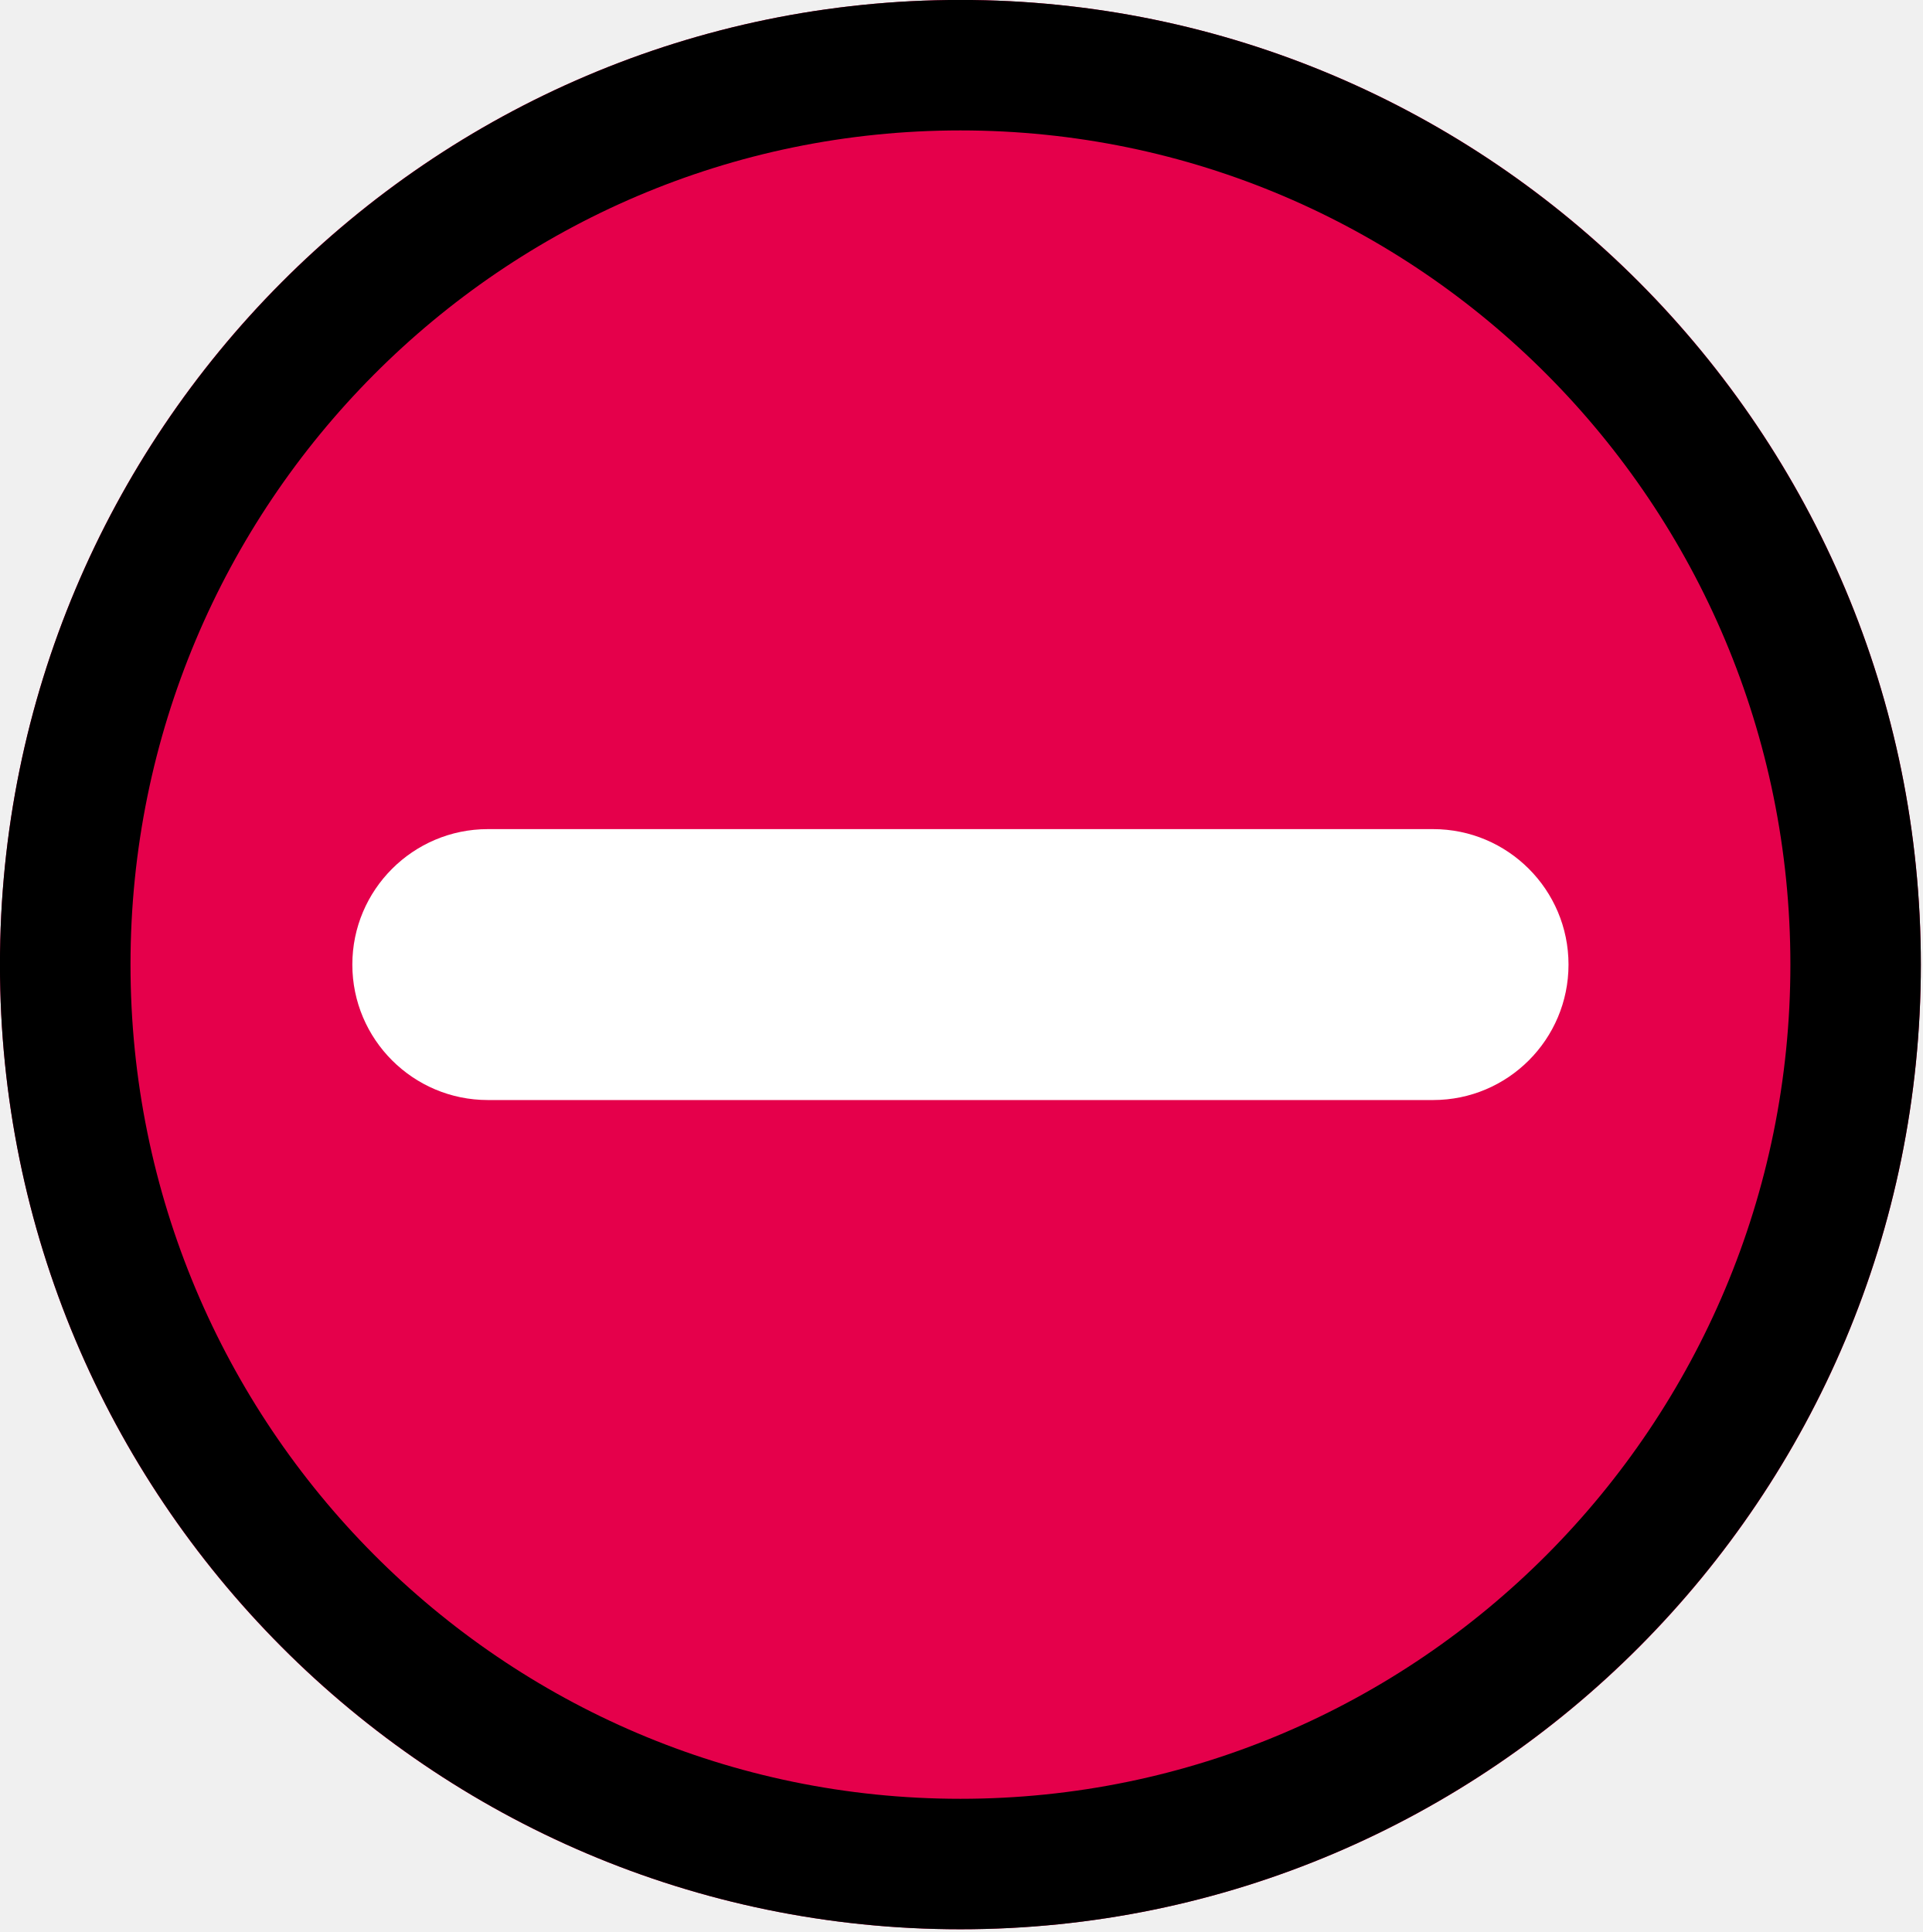
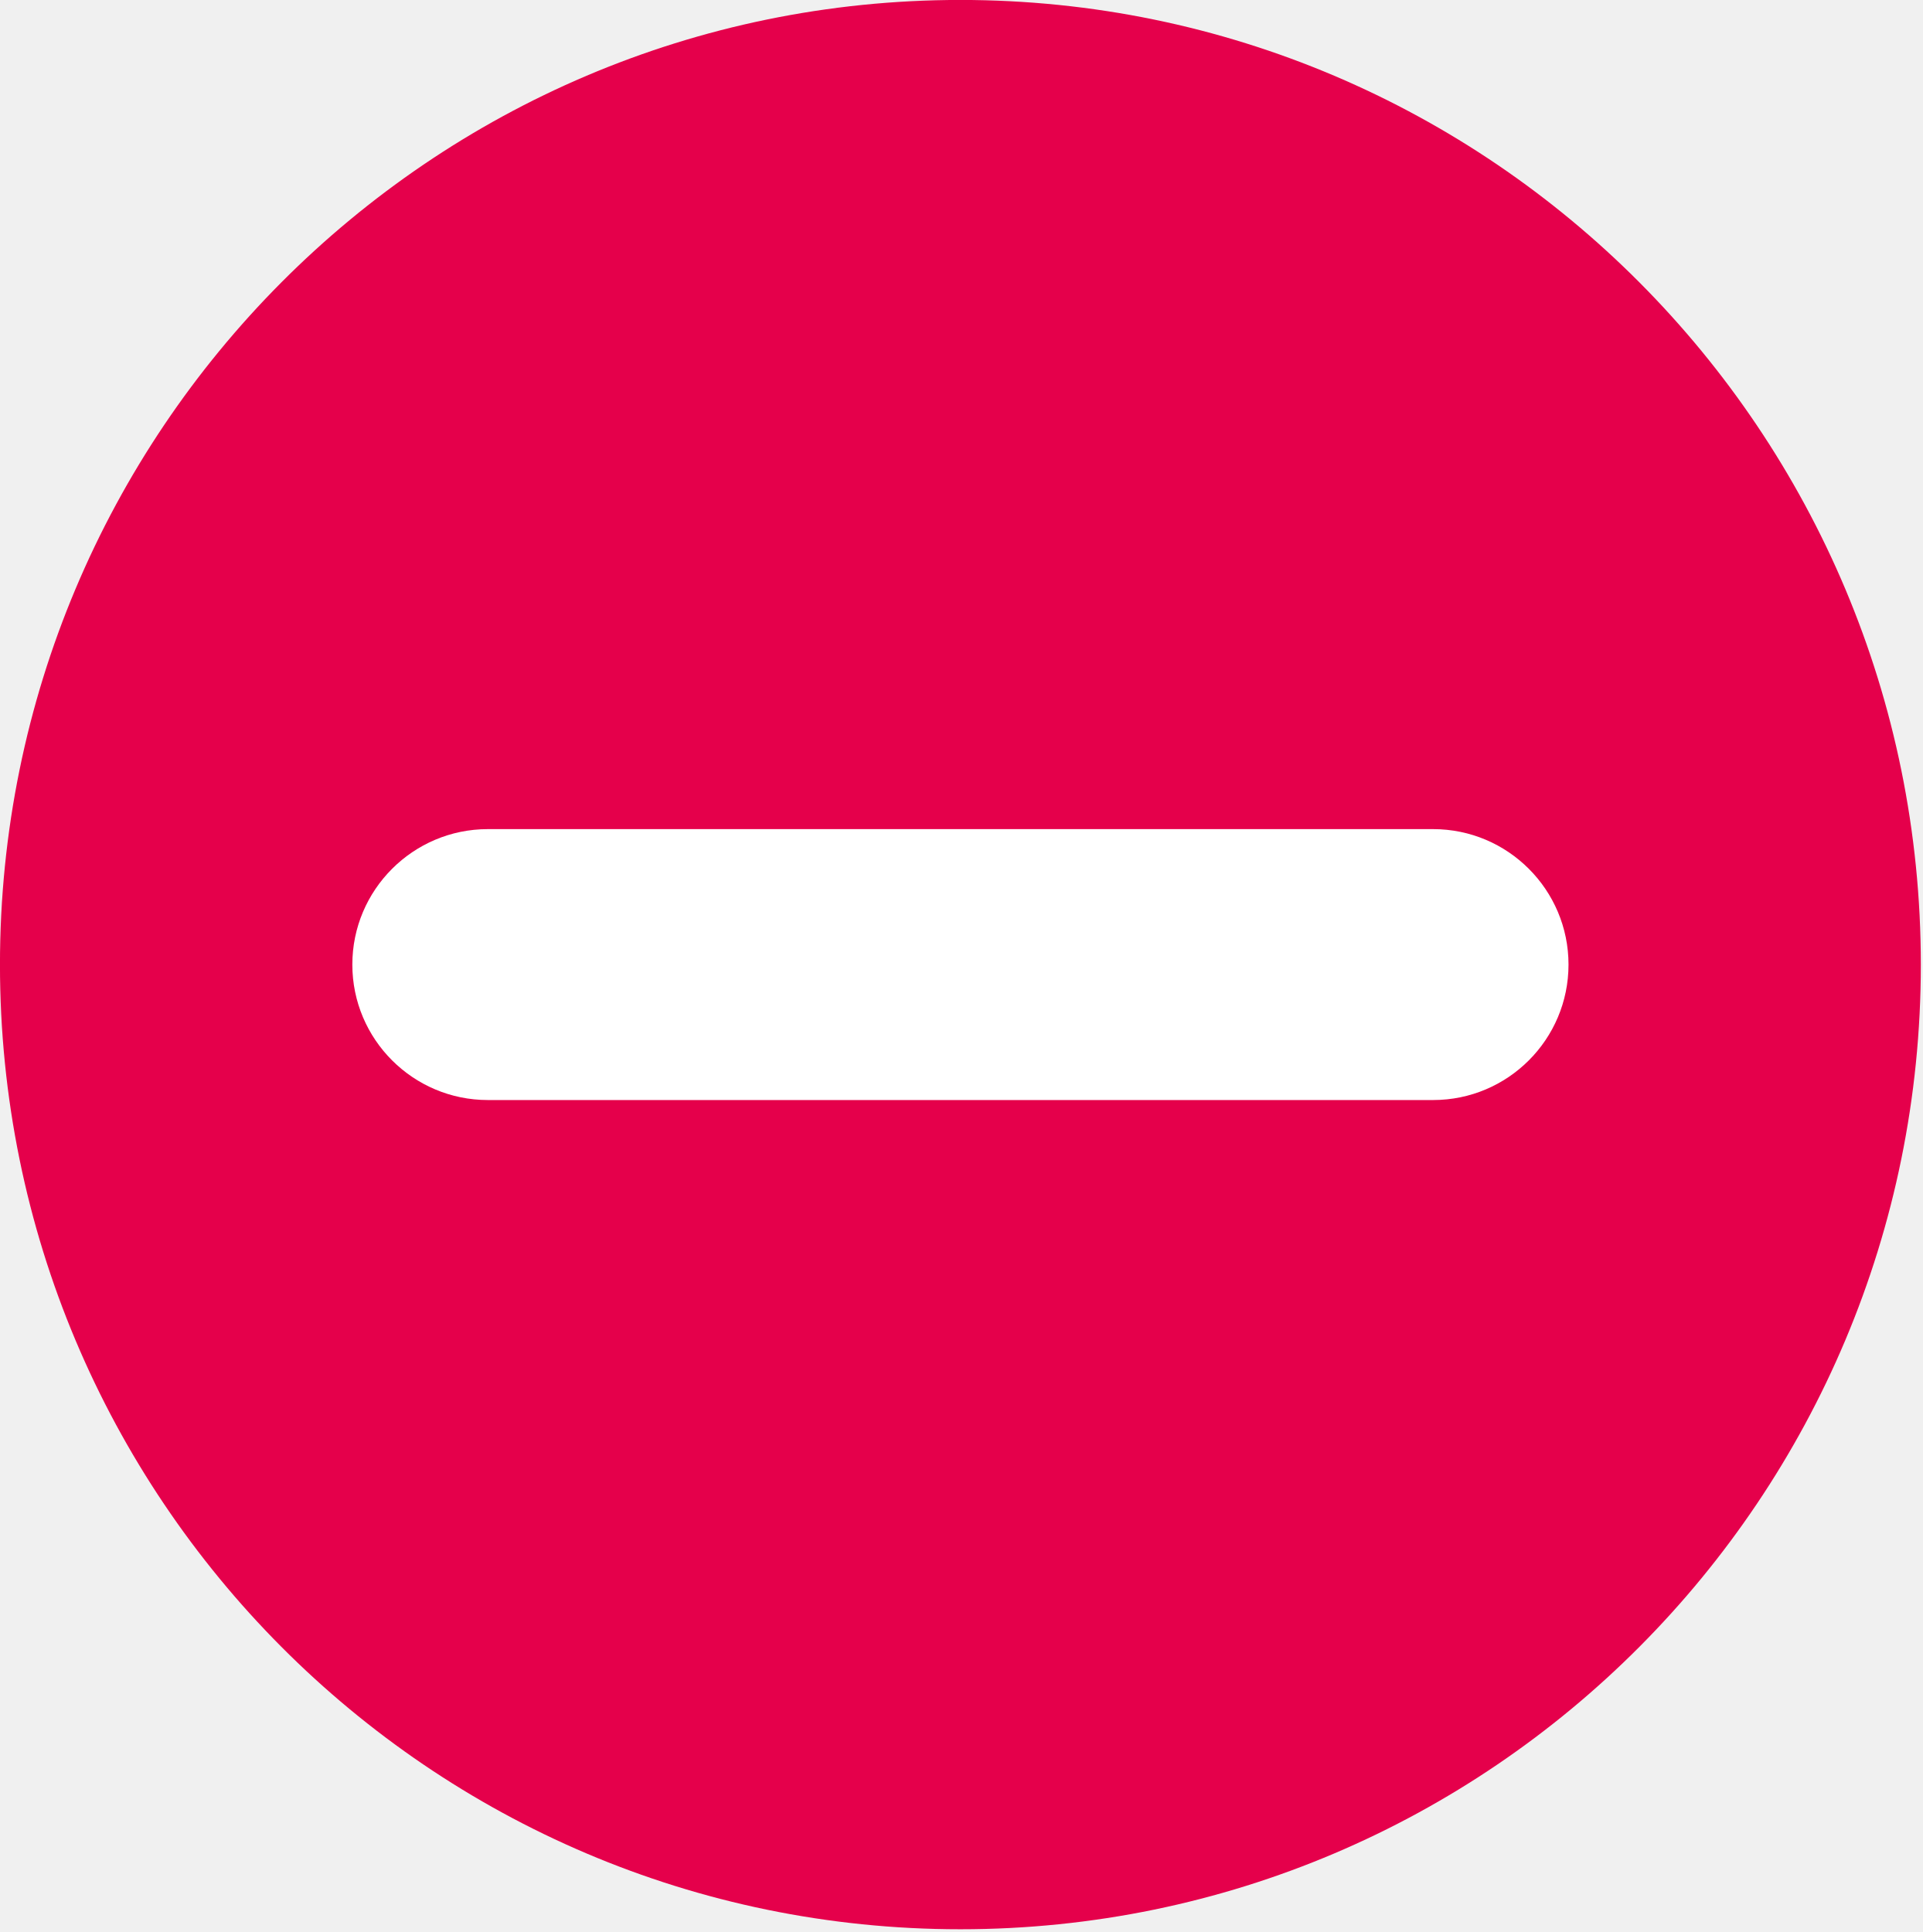
<svg xmlns="http://www.w3.org/2000/svg" width="100%" height="100%" viewBox="0 0 196 197" version="1.1" xml:space="preserve" style="fill-rule:evenodd;clip-rule:evenodd;stroke-linejoin:round;stroke-miterlimit:2;">
  <g transform="matrix(1,0,0,1,-5699,-1416)">
    <g id="ArtBoard2" transform="matrix(0.174854,0,0,1.06338,4702.33,246.277)">
      <rect x="5700" y="1100" width="1120" height="185" style="fill:none;" />
      <clipPath id="_clip1">
        <rect x="5700" y="1100" width="1120" height="185" />
      </clipPath>
      <g clip-path="url(#_clip1)">
        <g transform="matrix(7.23548,0,0,1.20472,-40645.8,-241.233)">
          <g transform="matrix(0.739794,0,0,0.733915,1542.87,306.742)">
            <circle cx="6677.37" cy="1203.62" r="104.619" style="fill:rgb(229,0,75);" />
-             <path d="M6677.37,1099C6735.11,1099 6781.99,1145.88 6781.99,1203.62C6781.99,1261.36 6735.11,1308.24 6677.37,1308.24C6619.63,1308.24 6572.75,1261.36 6572.75,1203.62C6572.75,1145.88 6619.63,1099 6677.37,1099ZM6677.37,1113.15C6727.29,1113.15 6767.78,1153.7 6767.78,1203.62C6767.78,1253.53 6727.29,1294.09 6677.37,1294.09C6627.46,1294.09 6586.97,1253.53 6586.97,1203.62C6586.97,1153.7 6627.46,1113.15 6677.37,1113.15Z" />
          </g>
          <g transform="matrix(1.01392,0,0,0.461753,-301.753,625.86)">
            <path d="M6739.69,1221.94C6739.69,1209.06 6734.87,1198.59 6728.93,1198.59L6653.8,1198.59C6647.86,1198.59 6643.03,1209.06 6643.03,1221.94C6643.03,1234.83 6647.86,1245.29 6653.8,1245.29L6728.93,1245.29C6734.87,1245.29 6739.69,1234.83 6739.69,1221.94Z" style="fill:white;" />
          </g>
        </g>
      </g>
    </g>
  </g>
</svg>
